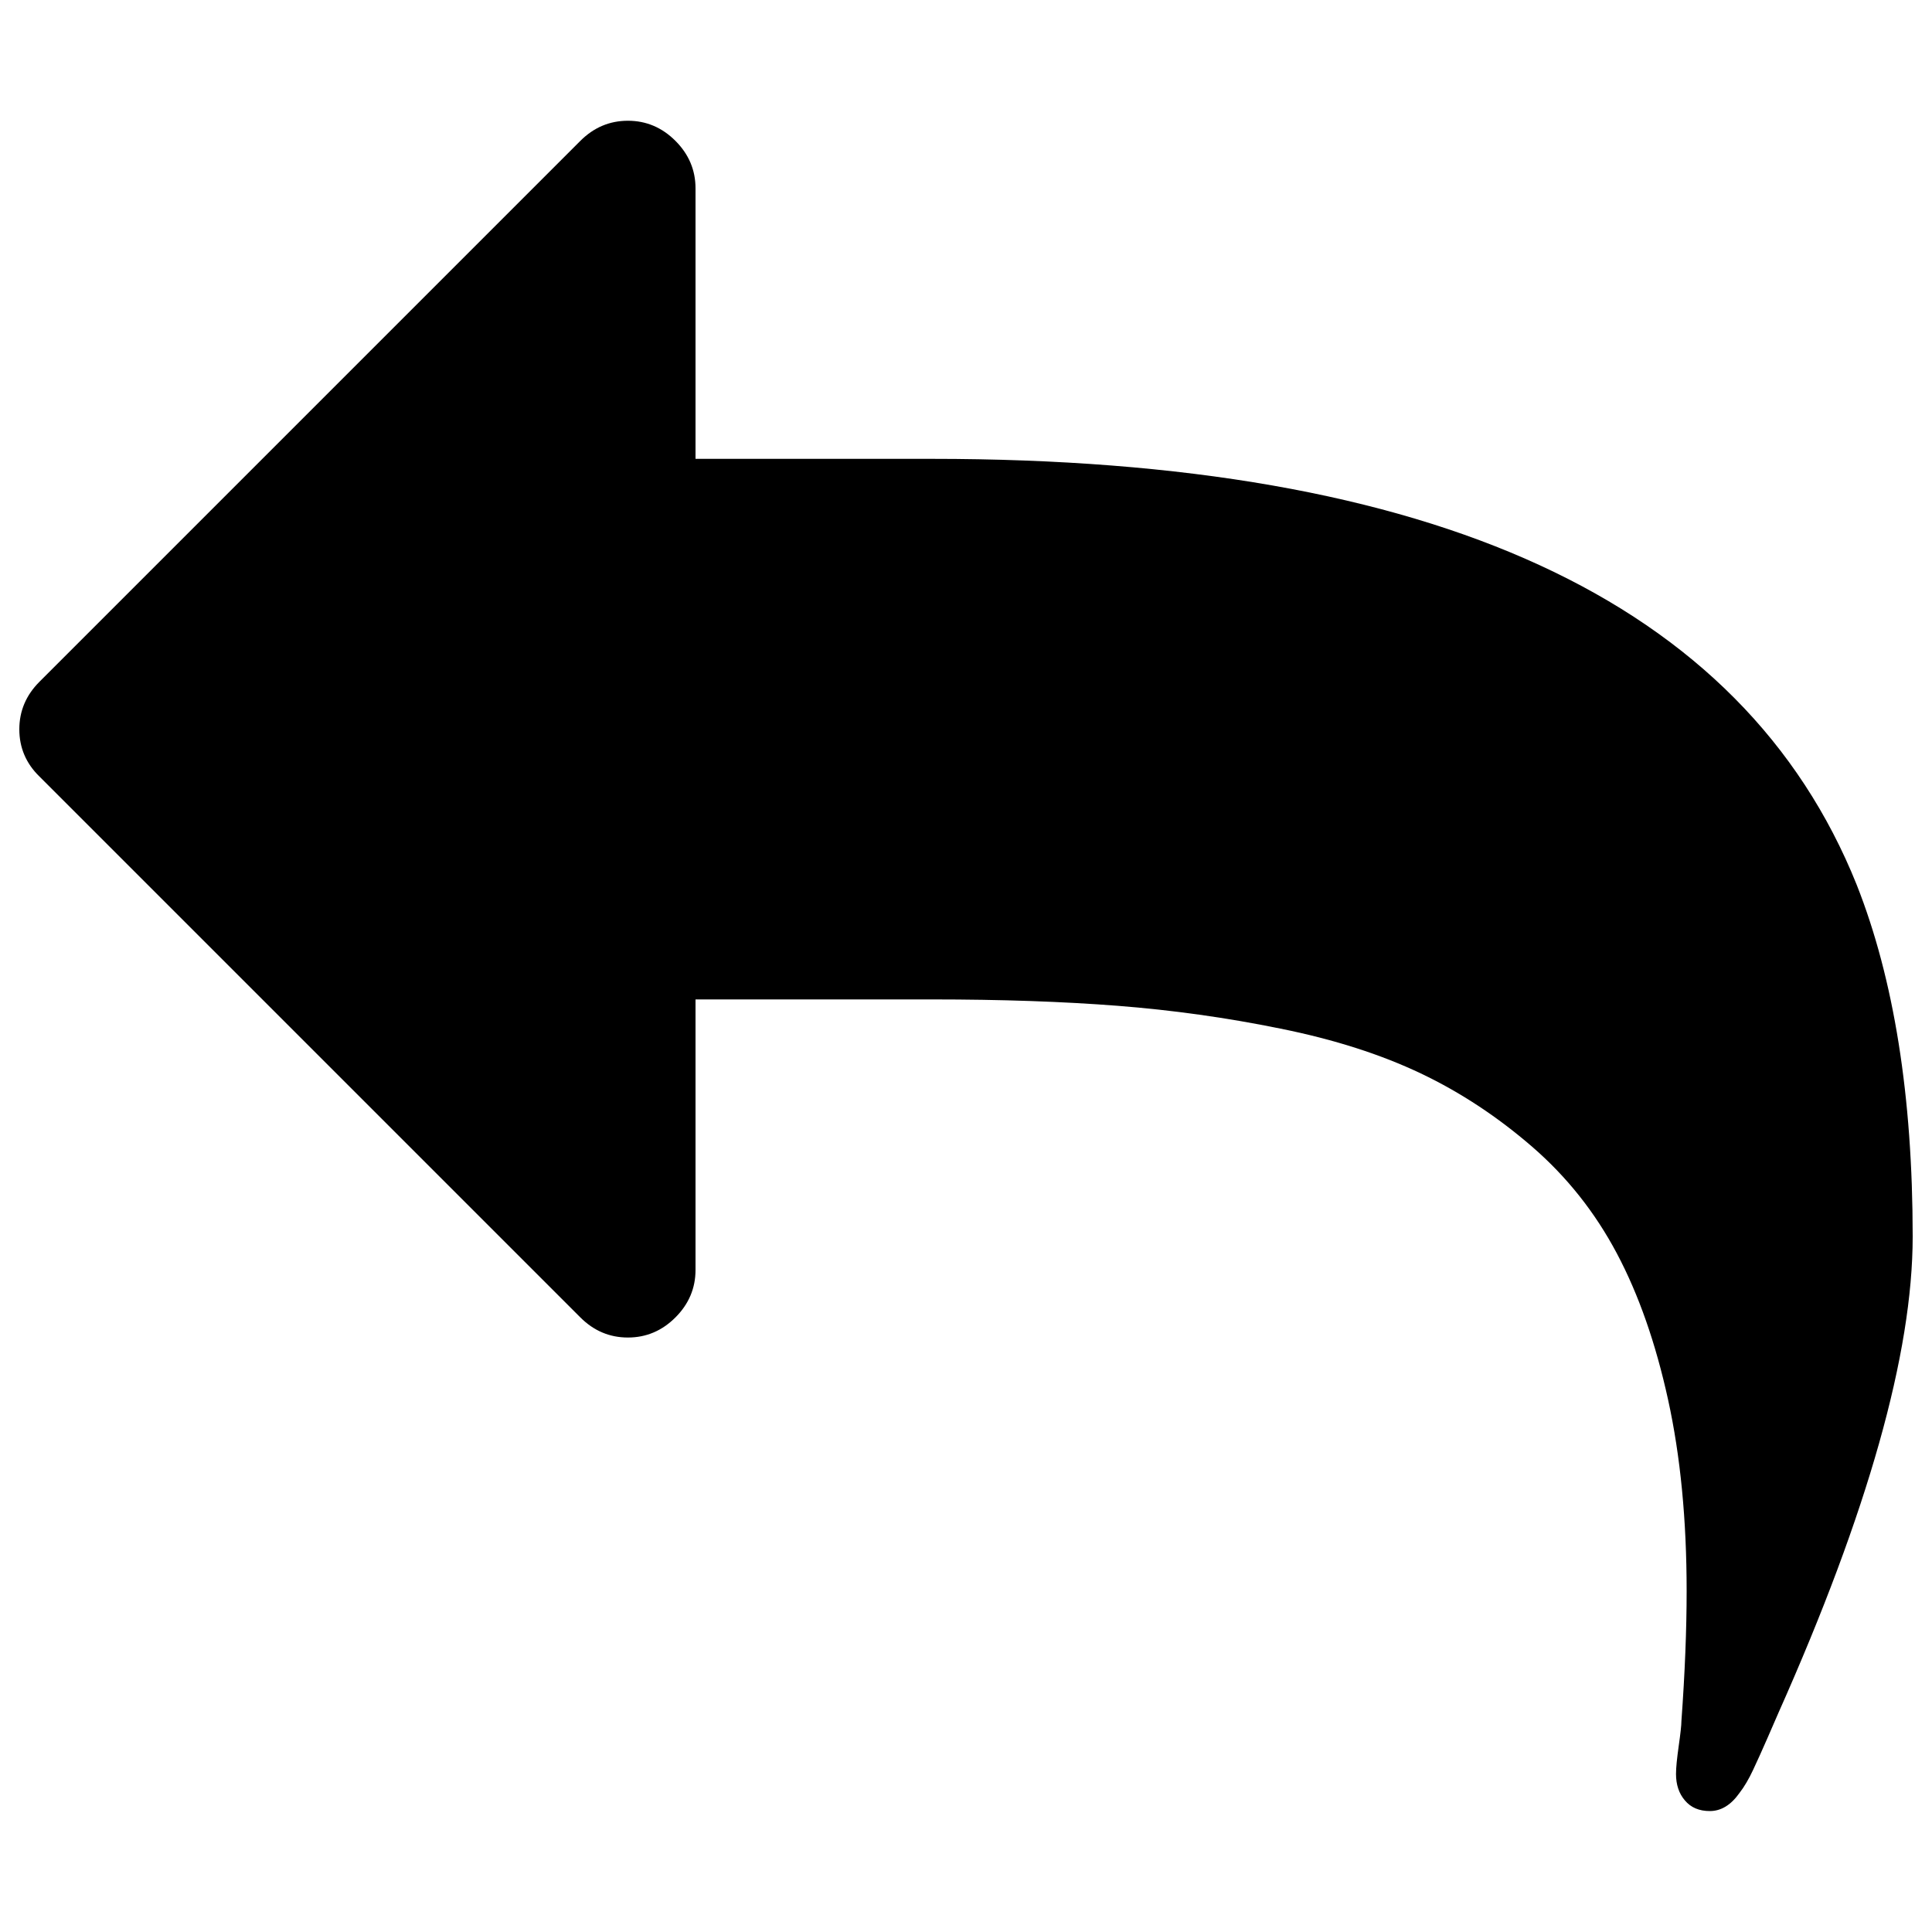
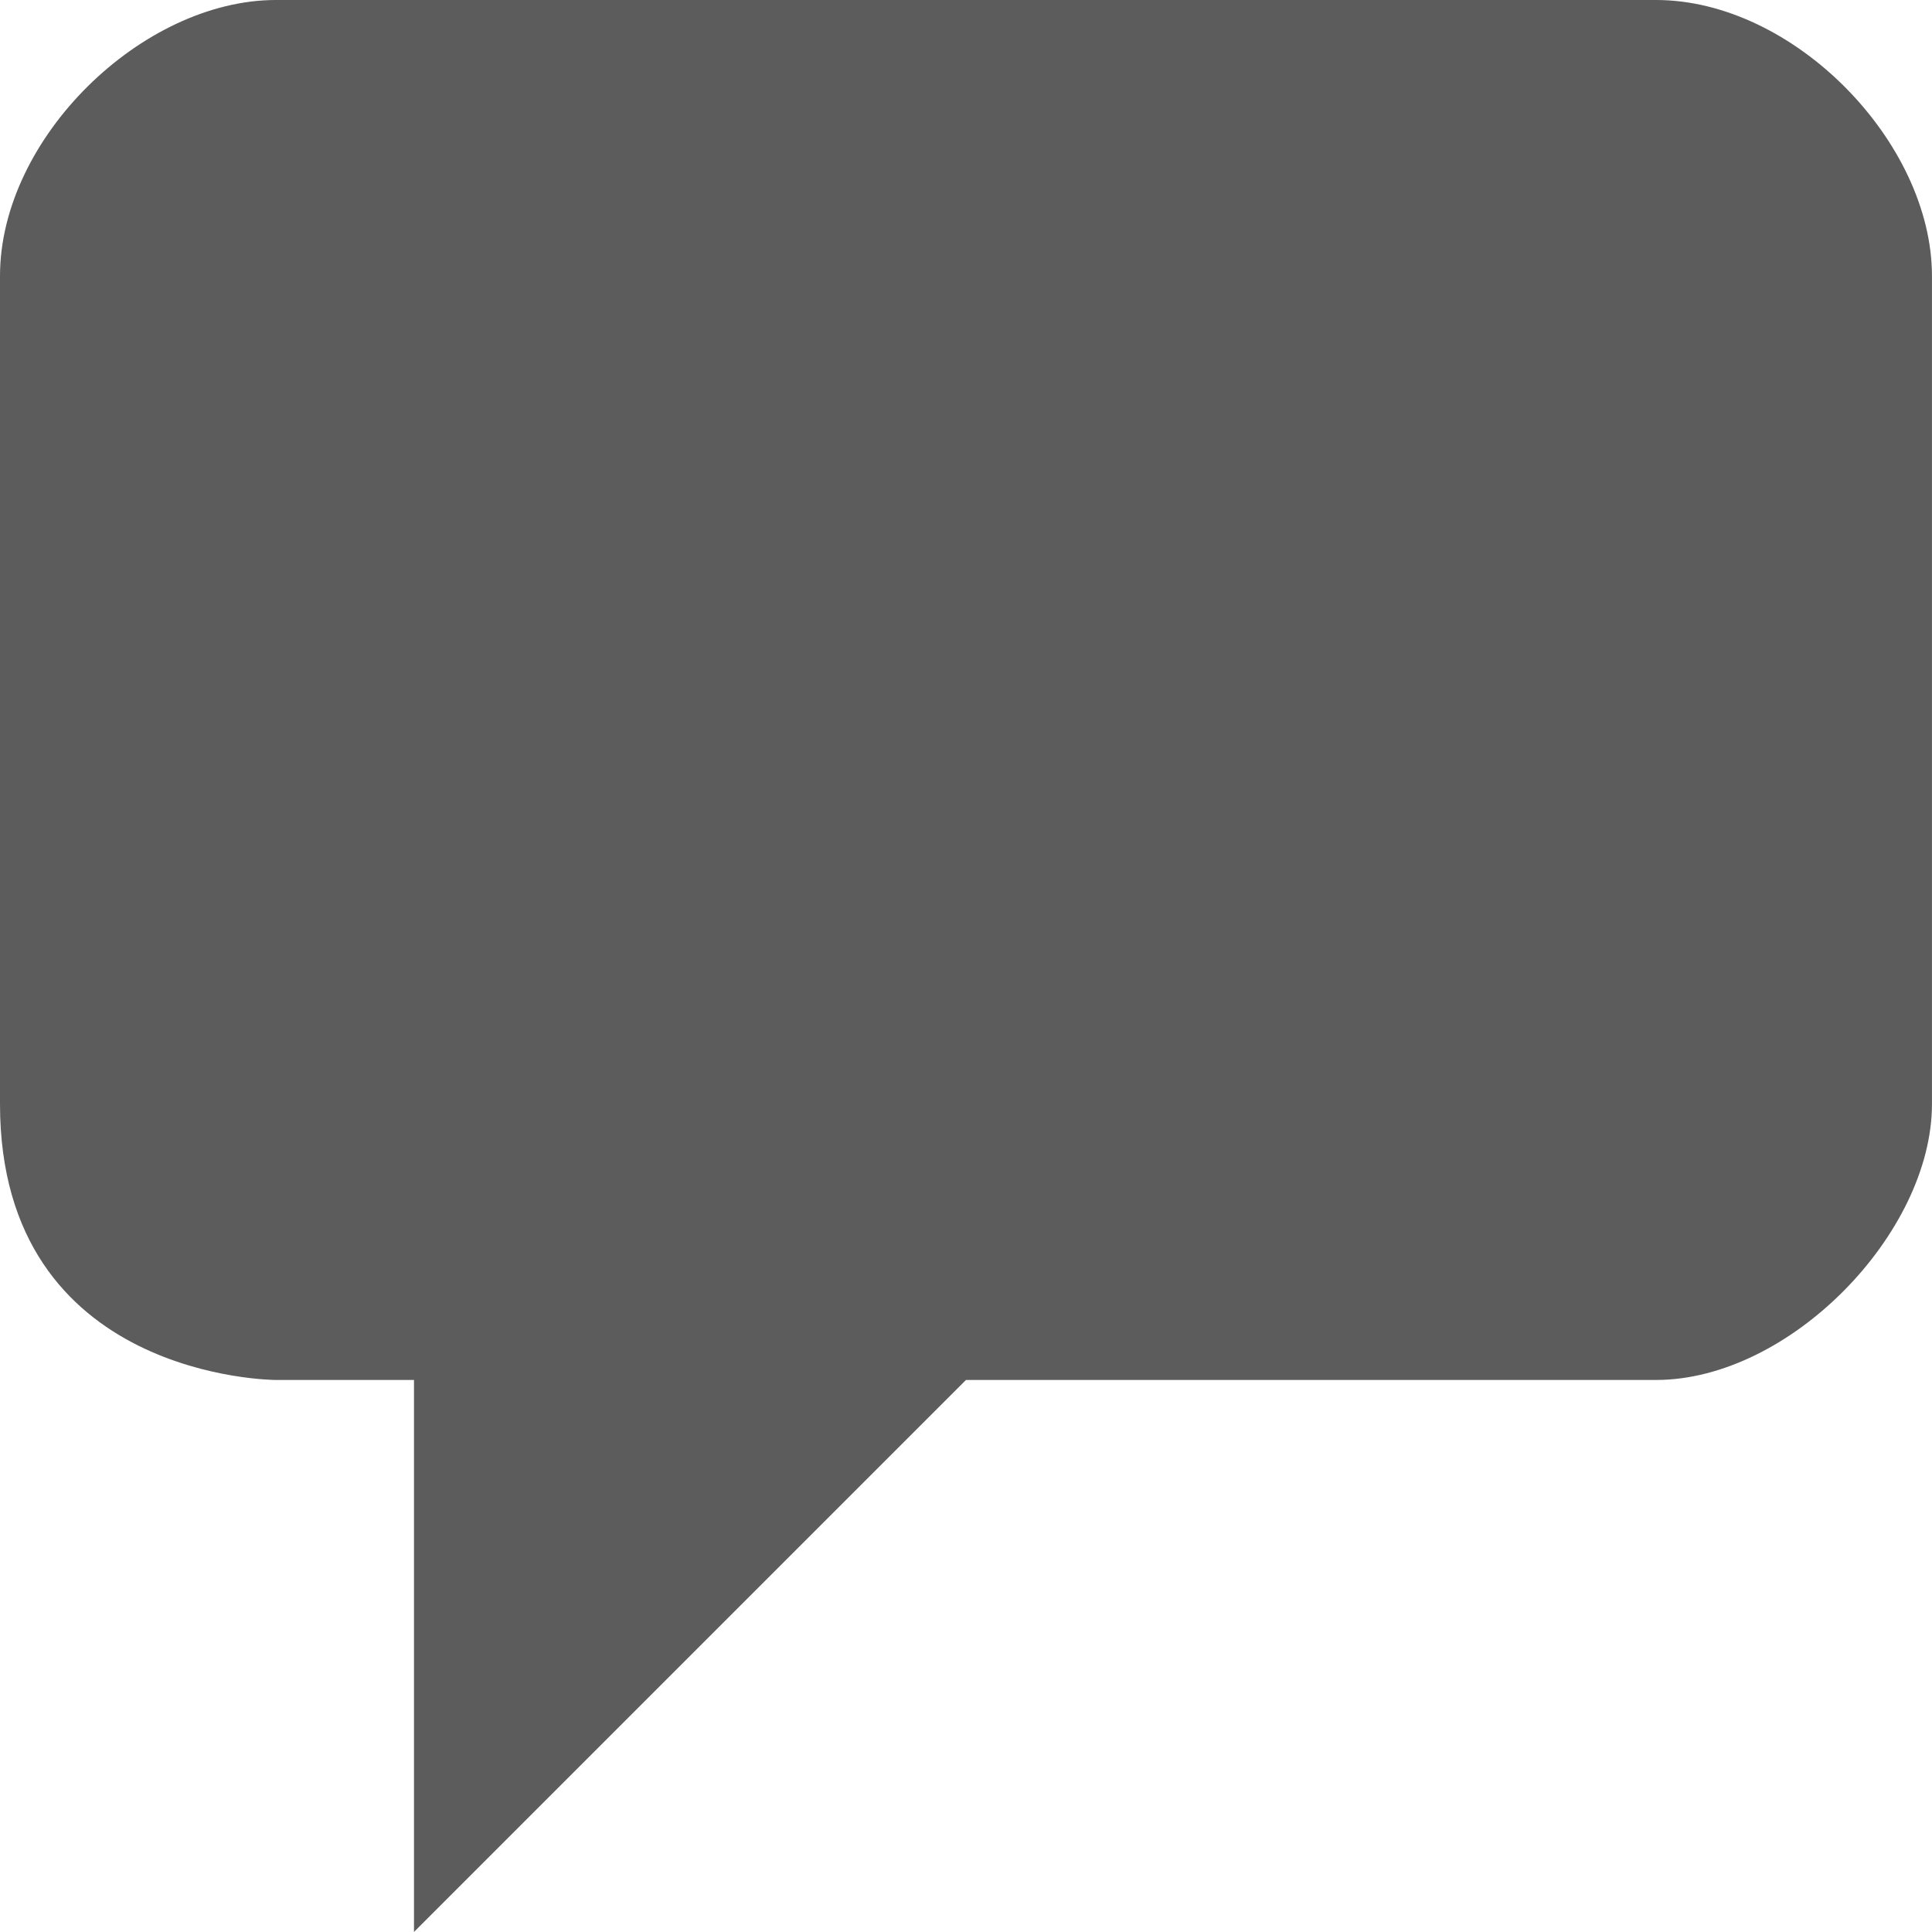
- <svg xmlns="http://www.w3.org/2000/svg" version="1.1" x="0px" y="0px" viewBox="0 0 1000 1000" enable-background="new 0 0 1000 1000" xml:space="preserve">
-   <g>
-     <path d="M990,640c0,60.5-23.2,142.7-69.5,246.6c-1.1,2.6-3,6.9-5.7,13.1c-2.7,6.2-5.2,11.7-7.4,16.4c-2.2,4.7-4.6,8.8-7.1,12c-4.4,6.2-9.5,9.3-15.3,9.3c-5.5,0-9.8-1.8-12.9-5.5c-3.1-3.6-4.6-8.2-4.6-13.7c0-3.3,0.5-8.1,1.4-14.5s1.4-10.7,1.4-12.9c1.8-24.8,2.7-47.2,2.7-67.3c0-36.8-3.2-69.8-9.6-99s-15.2-54.4-26.5-75.7s-25.9-39.7-43.8-55.2c-17.9-15.5-37.1-28.2-57.7-38s-44.8-17.6-72.7-23.2c-27.9-5.7-56-9.6-84.2-11.8c-28.3-2.2-60.2-3.3-96-3.3H360v140c0,9.5-3.5,17.7-10.4,24.6c-6.9,6.9-15.1,10.4-24.6,10.4c-9.5,0-17.7-3.5-24.6-10.4l-280-280C13.5,395.2,10,387,10,377.5c0-9.5,3.5-17.7,10.4-24.6l280-280c6.9-6.9,15.1-10.4,24.6-10.4c9.5,0,17.7,3.5,24.6,10.4C356.5,79.8,360,88,360,97.5v140h122.5C742.4,237.5,902,311,961,457.9C980.3,506.7,990,567.4,990,640L990,640z" />
+ <svg xmlns="http://www.w3.org/2000/svg" version="1.1" viewBox="0 0 20 20" enable-background="new 0 0 20 20">
+   <style>
+     .st0 {
+         fill: #5d5c5c;
+     }
+     </style>
+   <g transform="matrix(0.022321, 0, 0, 0.022321, 0, -2.857143)">
+     <path class="st0" d="M 768 128 L 128 128 C 66 128 0 192 0 256 L 0 640 C 0 768 128 768 128 768 L 192 768 L 192 1024 L 448 768 C 448 768 706 768 768 768 C 830 768 896 700 896 640 L 896 256 C 896 194 832 128 768 128 Z" />
  </g>
</svg>
